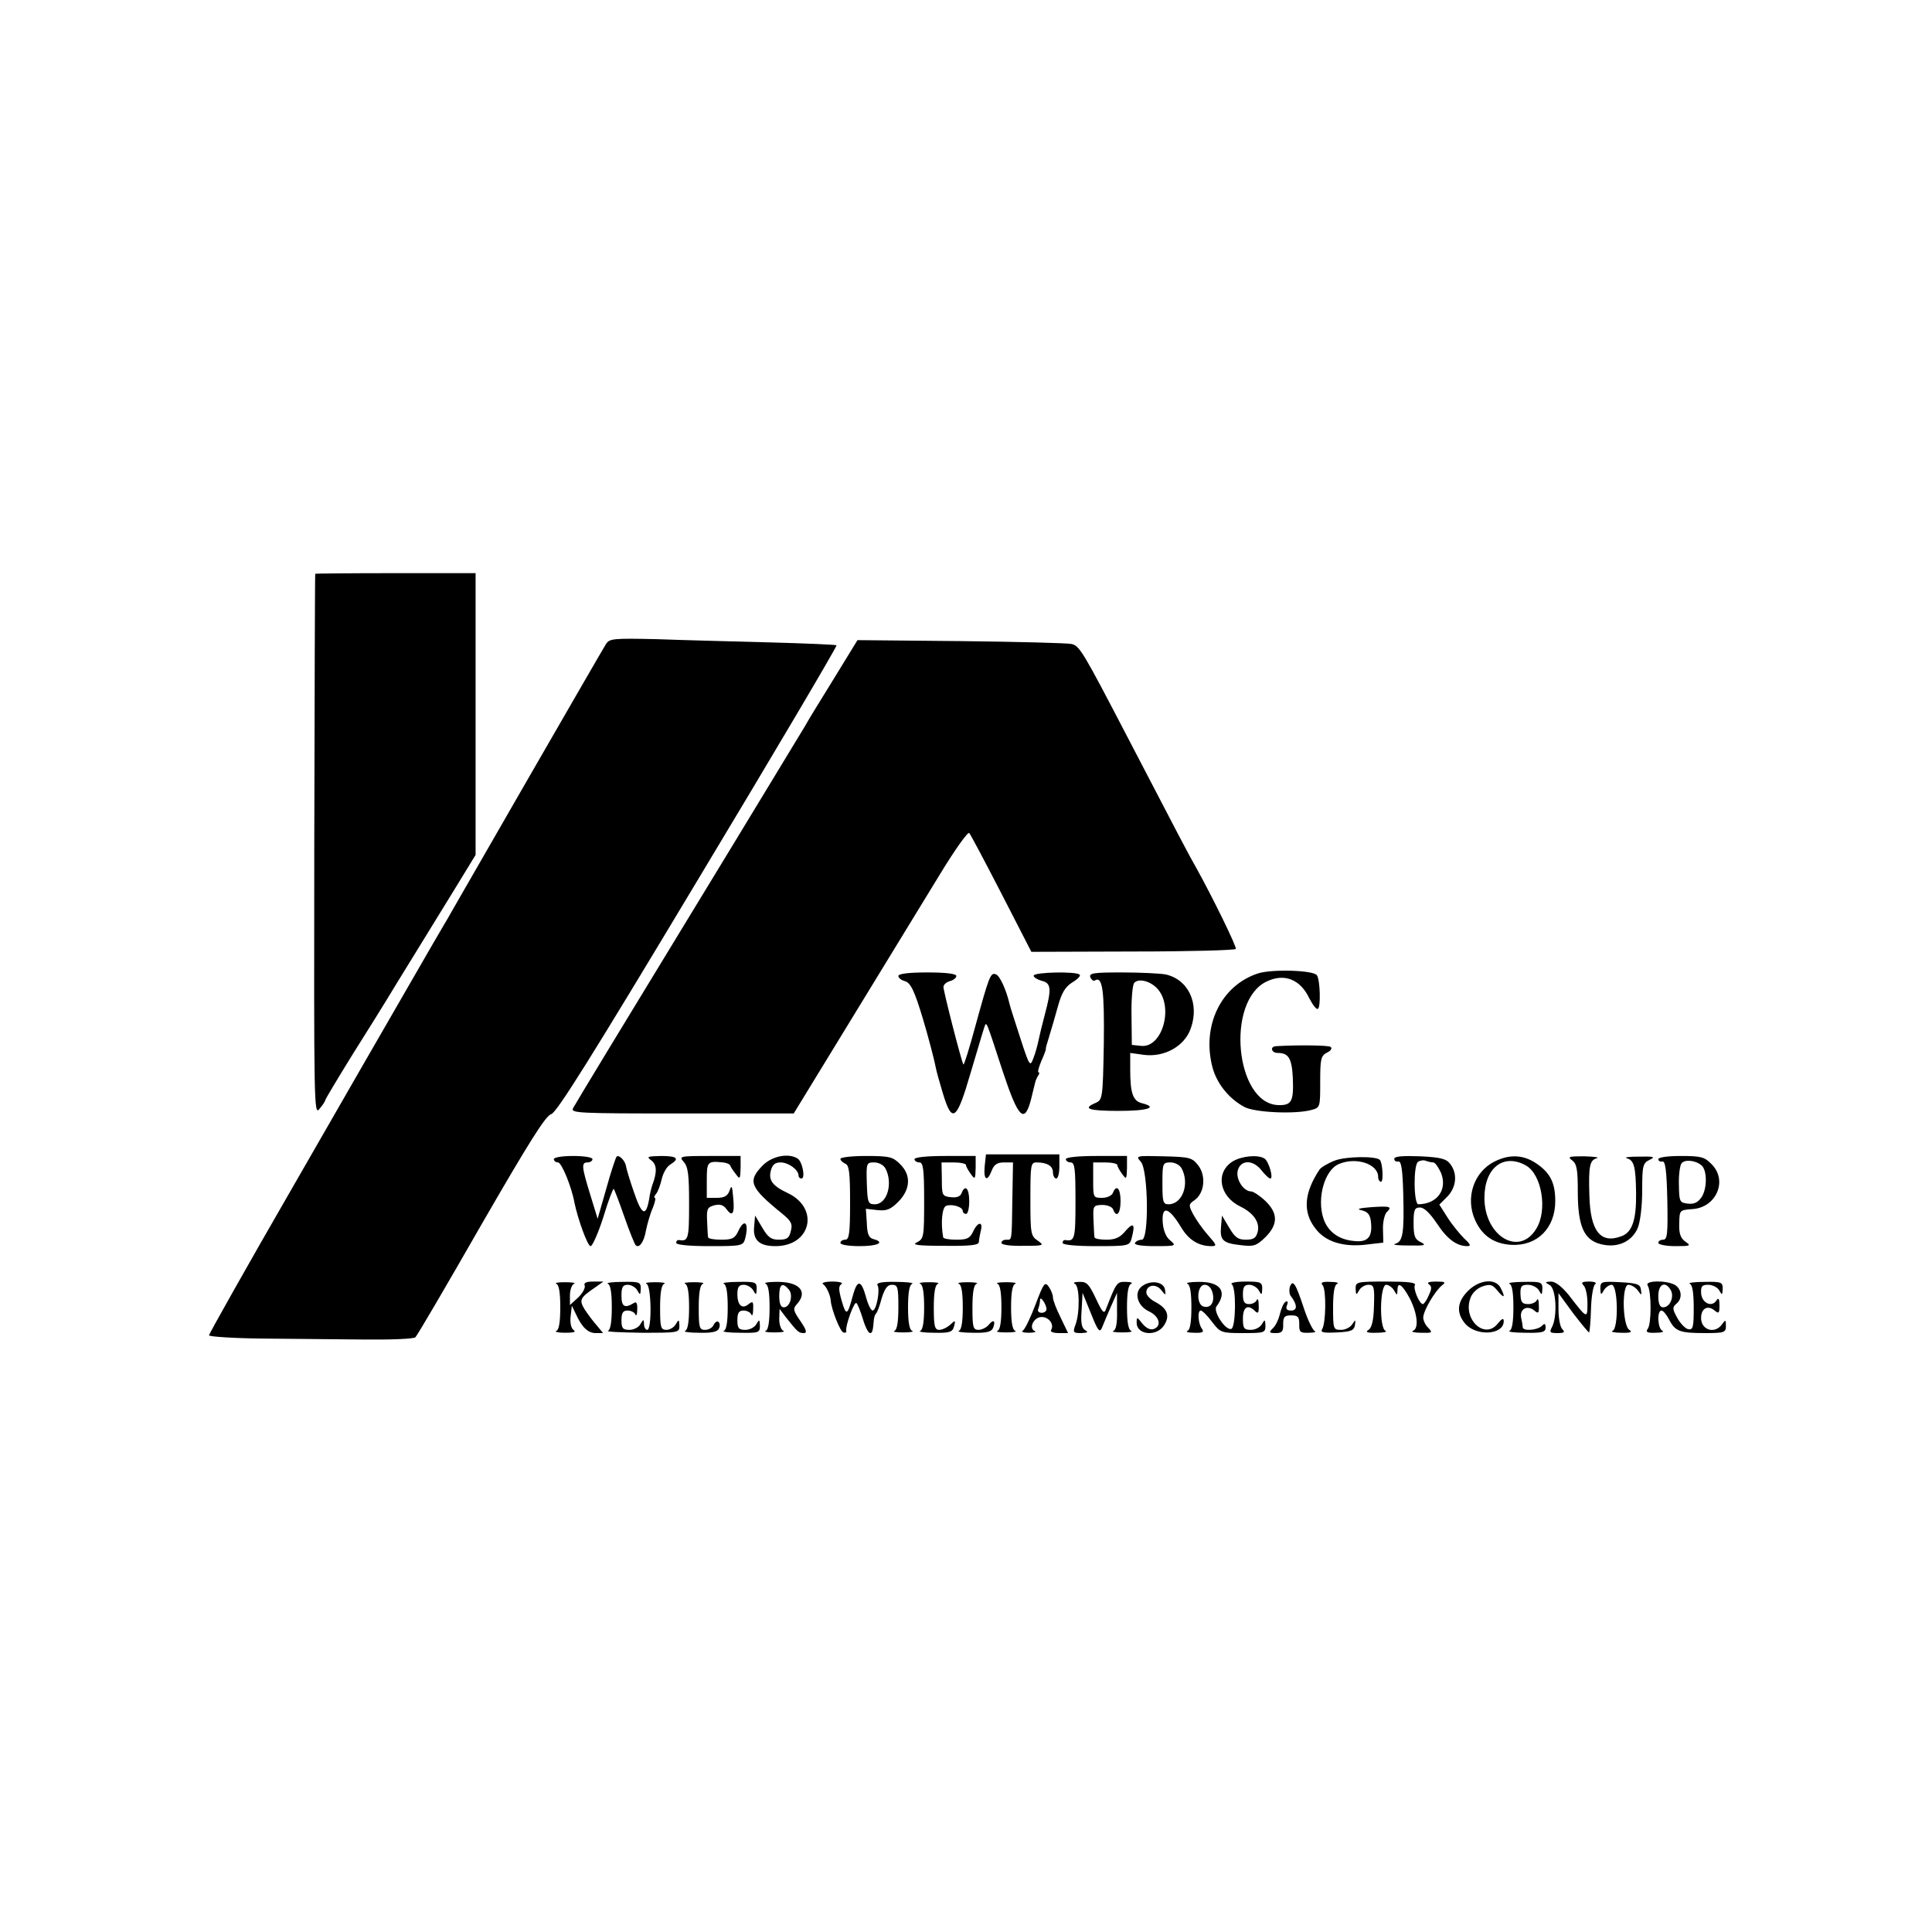
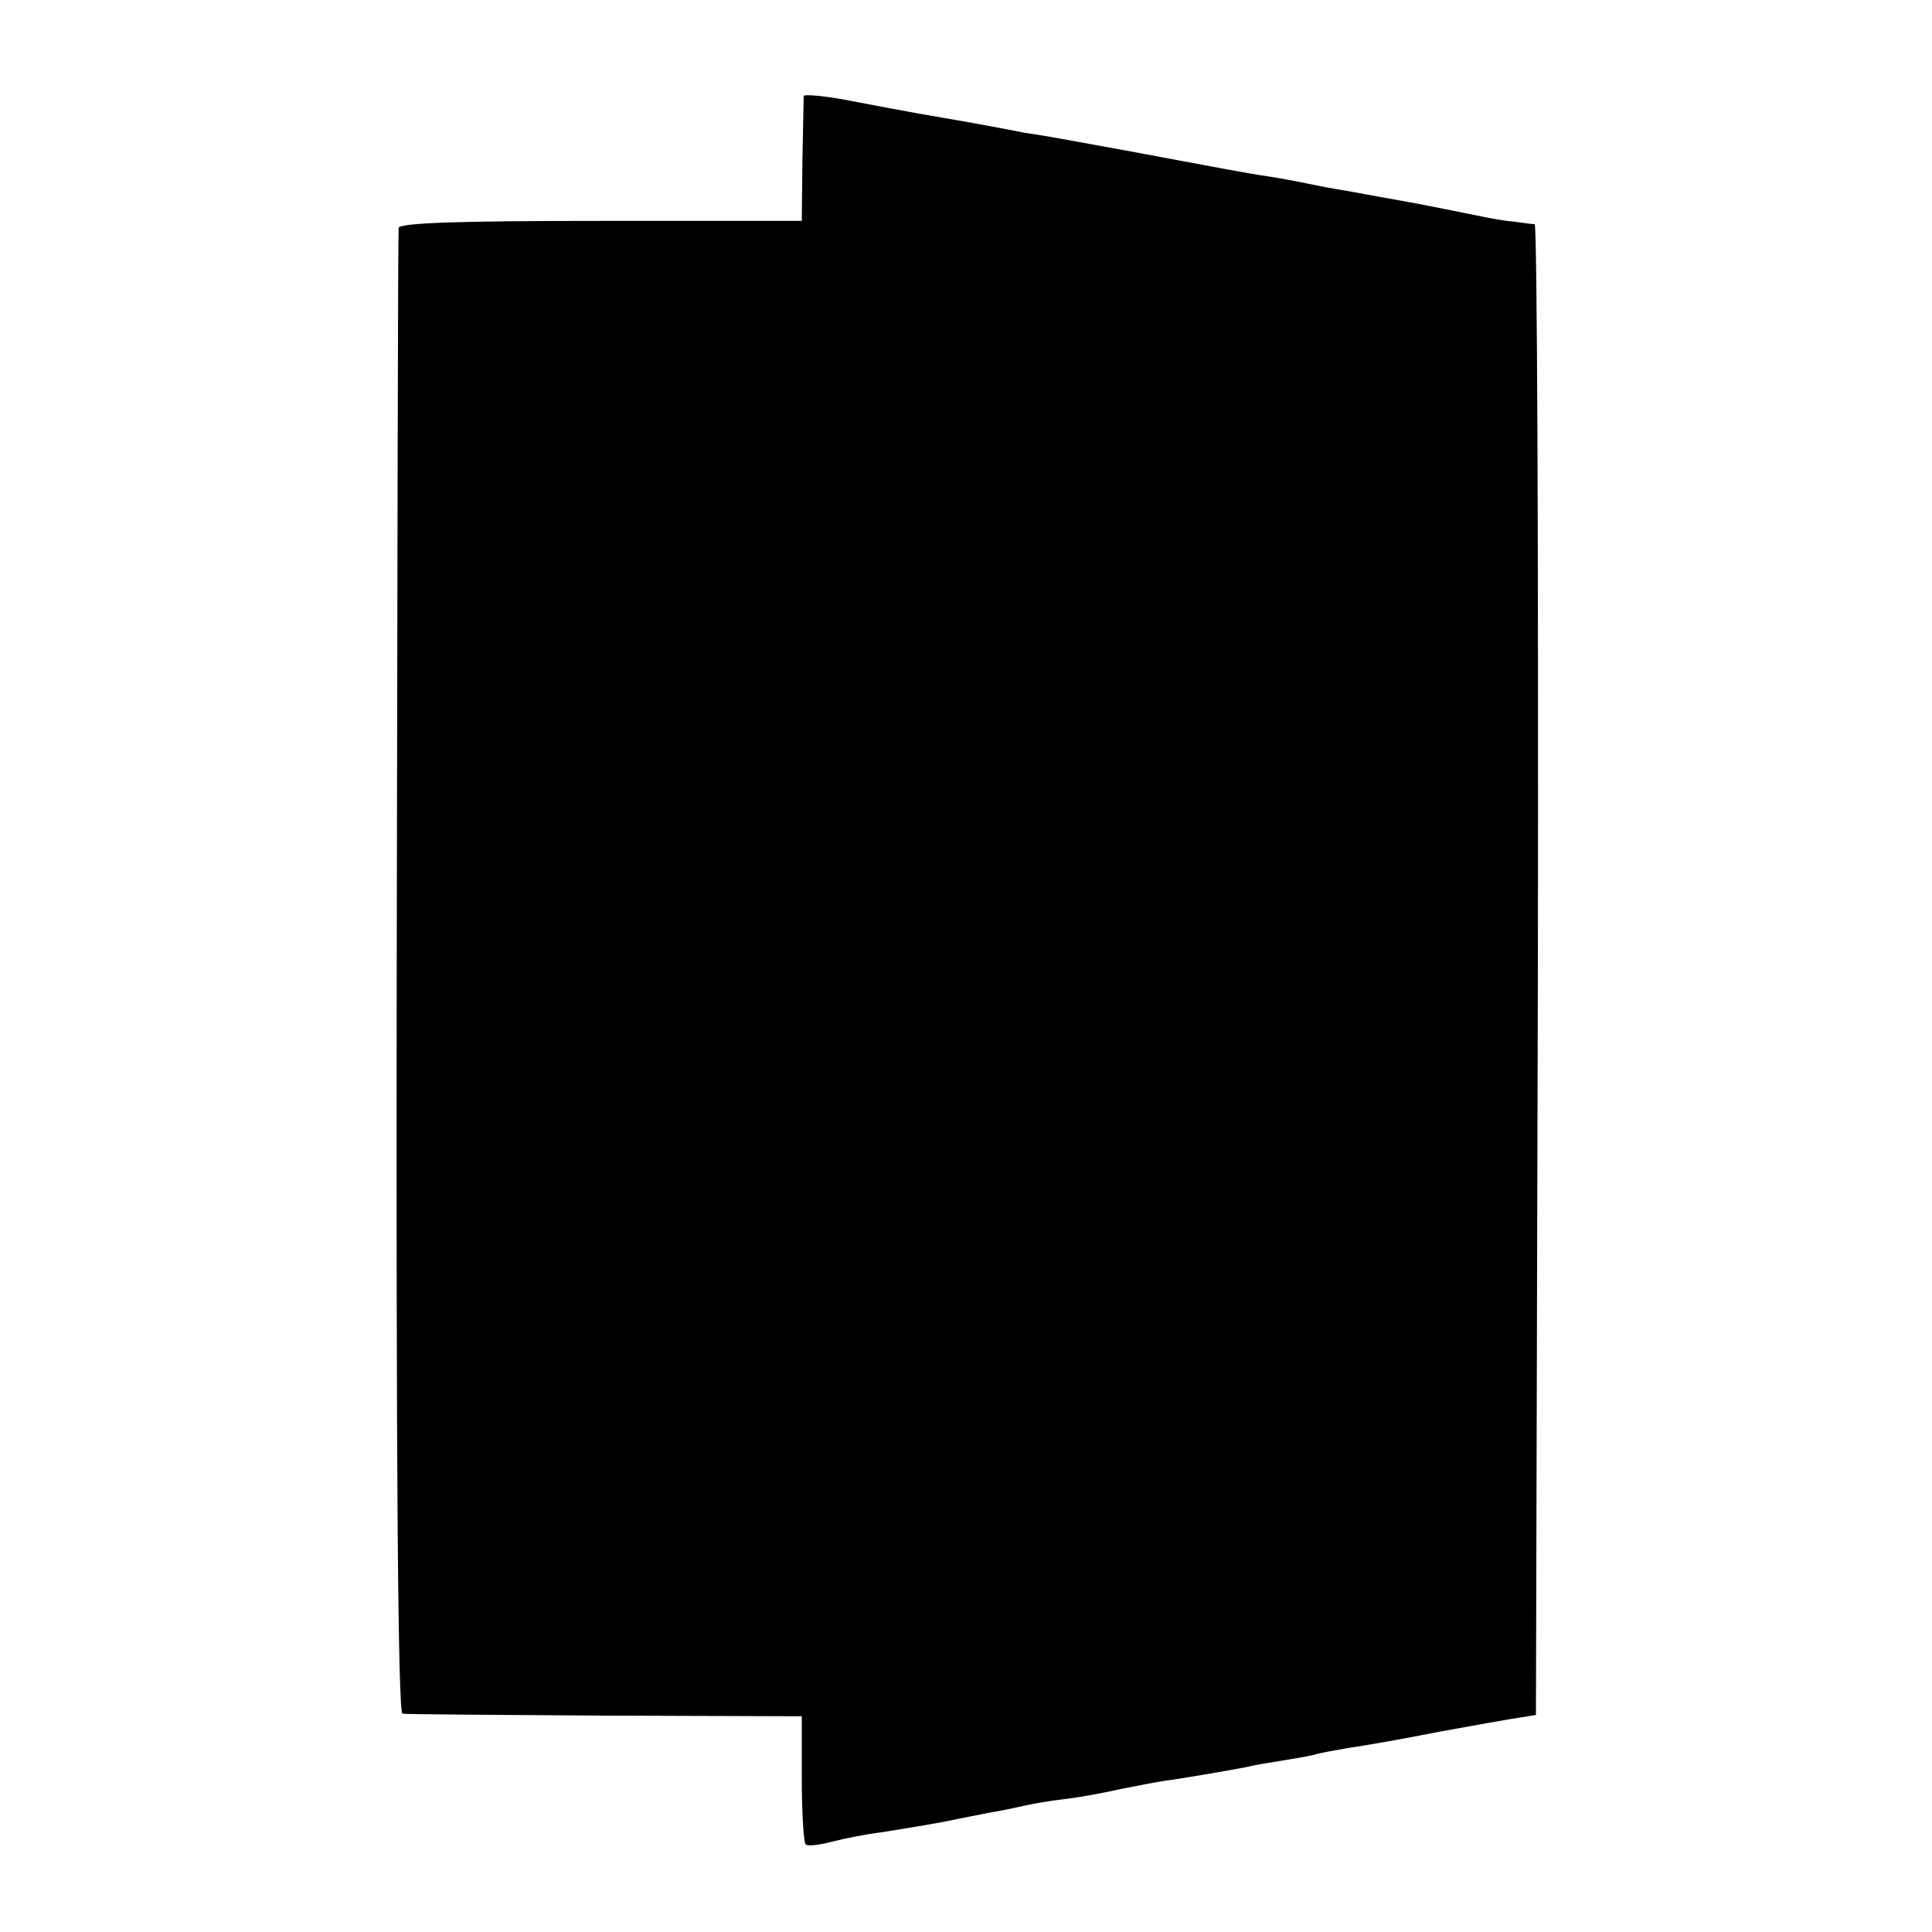
- <svg xmlns="http://www.w3.org/2000/svg" version="1.0" width="600pt" height="600pt" viewBox="0 0 600 600" preserveAspectRatio="xMidYMid meet">
-   <g transform="translate(0,600) scale(0.1,-0.1)" fill="#000000" stroke="none">
-     <path d="M979 4218 c-1 -2 -2 -381 -3 -844 -1 -805 -1 -840 16 -818 10 12 18 24 18 27 0 3 39 68 86 144 48 76 94 150 103 165 9 15 50 82 92 150 42 68 101 164 131 213 l55 90 0 438 0 437 -248 0 c-137 0 -250 -1 -250 -2z" />
-     <path d="M1882 4000 c-14 -22 -451 -781 -476 -825 -9 -16 -21 -37 -26 -45 -5 -8 -56 -96 -113 -195 -57 -99 -220 -381 -361 -627 -142 -246 -257 -451 -257 -455 1 -4 74 -9 163 -10 90 -1 232 -2 317 -3 84 -1 157 2 161 7 5 4 97 161 204 348 149 258 201 341 218 345 17 5 126 179 456 729 239 397 432 724 430 727 -3 2 -97 6 -209 9 -112 3 -269 7 -349 10 -135 3 -147 2 -158 -15z" />
-     <path d="M2590 3893 c-40 -65 -81 -131 -90 -148 -10 -16 -173 -286 -364 -599 -191 -313 -351 -577 -356 -587 -9 -16 12 -17 338 -17 l347 0 184 301 c102 166 222 364 269 440 46 76 88 135 92 130 4 -4 49 -89 100 -188 l93 -181 316 1 c174 0 317 4 319 8 3 7 -73 162 -123 252 -22 38 -56 103 -213 405 -139 267 -149 284 -174 290 -13 3 -167 7 -344 9 l-321 3 -73 -119z" />
-     <path d="M3907 2977 c-114 -37 -175 -161 -142 -290 13 -51 51 -99 100 -125 32 -17 158 -23 208 -9 27 7 27 9 27 87 0 71 2 81 21 91 13 6 17 14 11 18 -8 5 -104 6 -169 2 -20 -1 -15 -21 5 -21 34 0 44 -17 47 -78 3 -73 -4 -85 -45 -84 -134 4 -164 324 -36 384 54 26 104 7 132 -52 11 -21 22 -36 27 -33 9 5 7 88 -3 104 -10 16 -139 20 -183 6z" />
-     <path d="M2790 2969 c0 -6 9 -13 20 -16 18 -5 30 -29 58 -123 13 -44 33 -118 38 -145 2 -11 12 -47 22 -80 29 -96 43 -86 86 62 21 70 40 135 43 143 7 19 4 25 58 -140 47 -141 66 -161 86 -88 6 24 12 48 13 53 1 6 5 16 9 23 5 6 6 12 2 12 -3 0 1 16 9 35 9 20 15 36 14 38 -1 1 4 18 10 37 6 19 18 61 27 93 12 44 23 62 45 76 17 10 27 21 23 24 -10 11 -143 8 -143 -3 0 -5 11 -12 25 -16 30 -7 31 -25 10 -104 -8 -30 -17 -67 -20 -82 -3 -15 -10 -40 -16 -55 -10 -27 -12 -24 -40 62 -16 50 -32 98 -34 108 -10 43 -30 87 -42 91 -17 7 -21 -5 -64 -161 -18 -67 -35 -121 -37 -119 -5 5 -62 227 -62 241 0 7 9 15 20 18 11 3 20 10 20 16 0 7 -32 11 -90 11 -58 0 -90 -4 -90 -11z" />
-     <path d="M3386 2965 c4 -8 10 -13 14 -10 24 15 30 -30 28 -196 -3 -170 -4 -174 -25 -184 -43 -18 -23 -25 72 -25 90 0 123 11 71 24 -27 7 -36 30 -36 103 l0 53 43 -6 c63 -8 126 27 145 82 28 78 -8 153 -79 168 -18 3 -78 6 -135 6 -88 0 -102 -2 -98 -15z m206 -33 c55 -55 19 -188 -49 -180 l-28 3 -1 90 c-1 50 3 95 8 102 12 15 47 8 70 -15z" />
-     <path d="M3058 2378 c-4 -43 8 -50 22 -13 7 18 17 25 38 25 l28 0 -2 -112 c-2 -137 -1 -128 -19 -128 -8 0 -15 -4 -15 -10 0 -6 29 -10 68 -9 64 0 66 1 45 16 -22 14 -23 23 -23 129 0 106 1 114 19 114 33 0 51 -11 51 -31 0 -10 5 -19 10 -19 6 0 10 17 10 38 l0 37 -114 0 -114 0 -4 -37z" />
-     <path d="M1720 2400 c0 -5 6 -10 13 -10 11 0 42 -75 51 -125 11 -53 41 -135 50 -135 6 0 24 41 40 91 15 50 30 89 32 87 2 -2 17 -41 33 -87 16 -46 32 -85 35 -88 11 -11 26 10 32 45 4 20 13 52 21 70 7 17 10 32 7 32 -4 0 -2 6 4 13 5 6 13 27 17 45 4 18 15 38 26 45 31 19 22 27 -28 27 -43 -1 -46 -2 -30 -14 17 -13 18 -36 3 -76 -3 -8 -8 -28 -10 -44 -10 -56 -23 -50 -47 21 -13 37 -24 74 -25 82 -3 17 -22 36 -29 29 -3 -3 -18 -48 -32 -99 l-27 -94 -23 75 c-27 88 -28 100 -8 100 8 0 15 5 15 10 0 6 -27 10 -60 10 -33 0 -60 -4 -60 -10z" />
-     <path d="M2123 2392 c14 -15 17 -40 17 -130 0 -110 -2 -118 -32 -113 -5 0 -8 -3 -8 -9 0 -6 41 -10 104 -10 99 0 104 1 110 23 13 50 -2 66 -22 22 -10 -21 -19 -25 -52 -25 -22 0 -41 3 -41 8 -1 4 -2 26 -3 50 -2 38 1 43 23 49 17 4 28 1 37 -12 19 -26 26 -14 21 36 -3 36 -5 40 -11 22 -6 -17 -16 -23 -40 -23 l-31 0 0 55 c0 57 2 60 50 55 11 -1 21 -5 23 -10 1 -4 9 -16 17 -26 13 -18 14 -16 15 19 l0 37 -97 0 c-92 0 -95 -1 -80 -18z" />
-     <path d="M2369 2381 c-48 -49 -41 -68 60 -150 28 -23 33 -32 27 -54 -5 -22 -12 -27 -37 -27 -24 0 -34 7 -52 38 l-22 37 -3 -35 c-4 -41 16 -60 66 -60 111 0 138 118 38 165 -47 22 -60 40 -52 70 5 18 13 25 30 25 25 0 56 -23 56 -41 0 -5 4 -9 9 -9 13 0 3 53 -12 62 -28 18 -79 8 -108 -21z" />
-     <path d="M2610 2401 c0 -5 7 -11 15 -15 12 -4 15 -27 15 -121 0 -96 -3 -115 -15 -115 -8 0 -15 -4 -15 -10 0 -6 27 -10 60 -10 57 0 80 12 42 22 -14 4 -19 16 -20 50 l-3 44 35 -4 c29 -3 41 1 66 26 38 39 40 83 5 117 -22 22 -32 25 -105 25 -44 0 -80 -4 -80 -9z m140 -30 c24 -46 5 -111 -33 -111 -21 0 -23 5 -25 65 -2 63 -1 65 23 65 14 0 29 -8 35 -19z" />
-     <path d="M2840 2400 c0 -5 7 -10 15 -10 12 0 15 -20 15 -118 0 -113 -1 -119 -22 -130 -18 -8 0 -11 85 -11 79 -1 107 2 107 12 0 6 3 22 6 35 8 30 -10 28 -24 -3 -10 -21 -19 -25 -52 -25 -22 0 -41 3 -41 8 -8 46 -3 92 9 97 18 7 52 -3 52 -16 0 -5 5 -9 10 -9 6 0 10 18 10 40 0 40 -13 53 -24 24 -4 -10 -15 -14 -33 -12 -27 3 -28 6 -28 56 l-1 52 38 0 c21 0 38 -4 38 -8 0 -5 7 -17 15 -28 13 -18 14 -17 15 19 l0 37 -95 0 c-57 0 -95 -4 -95 -10z" />
-     <path d="M3310 2400 c0 -5 7 -10 15 -10 13 0 15 -20 15 -120 0 -118 -2 -126 -32 -121 -5 0 -8 -3 -8 -9 0 -6 41 -10 104 -10 99 0 104 1 110 23 12 45 7 53 -18 25 -17 -21 -32 -28 -60 -28 -20 0 -37 3 -37 8 -1 4 -2 28 -3 53 -2 44 -1 46 27 47 16 0 31 -6 34 -14 10 -27 23 -14 23 26 0 40 -13 53 -24 25 -3 -8 -18 -15 -33 -15 -28 0 -28 1 -28 55 l0 55 37 0 c21 0 38 -4 38 -8 0 -5 7 -17 15 -28 13 -18 14 -17 15 19 l0 37 -95 0 c-57 0 -95 -4 -95 -10z" />
-     <path d="M3543 2392 c23 -26 26 -242 3 -242 -8 0 -18 -4 -21 -10 -4 -6 19 -10 62 -10 66 0 67 1 47 18 -13 10 -21 31 -23 55 -4 55 19 49 58 -16 23 -38 54 -57 93 -57 18 0 17 3 -11 35 -17 19 -37 48 -46 65 -14 27 -14 30 5 43 31 22 36 76 11 108 -19 24 -26 26 -108 28 -85 2 -87 2 -70 -17z m127 -21 c25 -48 2 -111 -41 -111 -17 0 -19 7 -19 65 0 62 1 65 25 65 14 0 29 -8 35 -19z" />
-     <path d="M3828 2393 c-54 -34 -42 -108 24 -140 41 -20 61 -49 54 -78 -5 -20 -13 -25 -37 -25 -24 0 -34 7 -52 38 l-22 37 -3 -34 c-4 -43 6 -52 62 -58 40 -5 48 -2 76 25 40 40 39 75 -1 113 -17 16 -37 29 -44 29 -23 0 -48 38 -41 65 9 34 48 34 74 0 11 -14 23 -25 27 -25 11 0 -5 54 -18 62 -20 13 -71 8 -99 -9z" />
-     <path d="M4146 2396 c-21 -8 -43 -21 -48 -28 -48 -72 -53 -132 -13 -183 31 -42 88 -59 160 -50 l51 6 -1 41 c-1 22 5 46 11 53 19 18 12 20 -48 16 -39 -3 -47 -6 -28 -10 19 -5 26 -14 28 -40 4 -43 -11 -60 -53 -55 -48 4 -82 30 -95 70 -21 63 4 151 48 169 54 23 122 0 122 -40 0 -8 4 -15 9 -15 8 0 5 59 -4 68 -12 12 -104 11 -139 -2z" />
-     <path d="M4330 2401 c0 -6 6 -10 13 -8 9 1 13 -26 15 -103 3 -120 -1 -147 -26 -153 -9 -3 10 -5 43 -5 50 -1 56 1 38 10 -19 9 -23 19 -23 60 0 41 3 48 20 48 13 0 31 -18 52 -49 32 -49 62 -71 95 -71 12 0 10 6 -10 24 -13 13 -37 42 -51 64 l-26 41 25 25 c28 29 32 71 9 101 -12 16 -29 21 -94 24 -54 2 -80 0 -80 -8z m121 -11 c6 0 16 -15 24 -32 21 -52 -11 -97 -70 -98 -15 0 -16 123 -1 132 6 4 17 6 24 3 8 -3 18 -5 23 -5z" />
-     <path d="M4642 2393 c-65 -32 -92 -113 -61 -182 22 -49 59 -74 113 -77 80 -4 136 52 136 136 0 57 -16 88 -59 117 -40 27 -83 29 -129 6z m96 -12 c50 -27 69 -139 33 -197 -53 -88 -161 -23 -161 96 0 93 59 139 128 101z" />
-     <path d="M4883 2396 c14 -11 17 -29 17 -97 0 -107 19 -150 72 -163 51 -13 96 8 114 50 8 19 14 69 14 117 0 77 2 85 23 95 19 9 14 11 -33 10 -30 0 -47 -2 -38 -5 23 -6 28 -27 29 -109 1 -82 -12 -121 -45 -133 -65 -25 -97 15 -100 125 -3 93 1 111 23 117 9 3 -9 5 -39 6 -48 0 -53 -1 -37 -13z" />
-     <path d="M5150 2400 c0 -5 6 -9 13 -7 9 1 13 -29 15 -120 2 -105 0 -123 -13 -123 -8 0 -15 -4 -15 -10 0 -5 24 -10 52 -10 48 0 51 1 32 14 -15 11 -20 25 -19 56 1 42 1 42 40 45 75 4 112 89 60 140 -21 22 -33 25 -95 25 -40 0 -70 -4 -70 -10z m134 -19 c18 -15 18 -71 1 -98 -12 -18 -24 -23 -43 -21 -26 3 -27 6 -28 58 -1 30 3 60 8 67 10 13 43 10 62 -6z" />
-     <path d="M1728 2013 c8 -3 12 -28 12 -73 0 -45 -4 -70 -12 -73 -7 -3 5 -6 27 -6 25 0 35 2 27 8 -8 5 -12 21 -10 42 l4 34 12 -25 c19 -42 38 -60 62 -60 l23 0 -19 23 c-11 12 -28 35 -38 50 -18 30 -16 36 34 70 l24 17 -31 0 c-23 0 -31 -4 -27 -13 2 -7 -7 -24 -21 -37 l-25 -23 0 30 c0 17 6 34 13 36 6 3 -6 5 -28 5 -22 0 -34 -2 -27 -5z" />
-     <path d="M1888 2013 c8 -3 12 -28 12 -73 0 -45 -4 -70 -12 -73 -7 -3 40 -5 105 -6 114 0 117 0 117 22 -1 20 -2 20 -11 5 -5 -10 -19 -18 -29 -18 -18 0 -20 7 -20 69 0 46 4 71 13 74 6 3 -6 5 -28 5 -22 0 -34 -2 -27 -5 15 -6 17 -143 2 -143 -5 0 -10 8 -10 18 -1 16 -1 16 -11 0 -5 -10 -21 -18 -34 -18 -21 0 -25 5 -25 30 0 23 5 30 19 30 11 0 22 -6 24 -12 3 -7 6 0 6 15 1 20 -3 26 -11 20 -28 -17 -38 -11 -38 23 0 27 4 34 20 34 10 0 24 -8 29 -17 9 -16 10 -16 11 5 0 20 -4 22 -57 21 -32 0 -52 -3 -45 -6z" />
-     <path d="M2128 2013 c8 -3 12 -28 12 -73 0 -45 -4 -70 -12 -73 -7 -3 12 -6 43 -6 41 -1 58 3 62 14 4 8 2 17 -2 20 -5 3 -11 -2 -15 -10 -3 -8 -15 -15 -26 -15 -18 0 -20 6 -20 69 0 46 4 71 13 74 6 3 -6 5 -28 5 -22 0 -34 -2 -27 -5z" />
-     <path d="M2248 2013 c8 -3 12 -28 12 -73 0 -45 -4 -70 -12 -73 -7 -3 15 -6 50 -6 58 -1 62 0 62 22 -1 20 -2 20 -11 5 -5 -10 -21 -18 -34 -18 -21 0 -25 5 -25 30 0 23 5 30 19 30 11 0 22 -6 24 -12 3 -7 6 0 6 16 1 24 -1 26 -14 16 -20 -17 -35 -4 -35 31 0 22 5 29 20 29 10 0 24 -8 29 -17 9 -16 10 -16 11 5 0 20 -4 22 -57 21 -32 0 -52 -3 -45 -6z" />
-     <path d="M2378 2013 c8 -3 12 -28 12 -73 0 -45 -4 -70 -12 -73 -7 -3 5 -5 27 -5 22 0 34 2 28 5 -7 2 -13 19 -13 36 l1 32 19 -25 c37 -47 41 -50 56 -50 11 0 9 9 -10 37 -23 33 -24 39 -11 53 36 40 6 71 -67 69 -24 0 -37 -3 -30 -6z m72 -18 c14 -17 4 -55 -16 -55 -9 0 -14 11 -14 35 0 37 10 44 30 20z" />
-     <path d="M2556 2012 c10 -6 23 -34 24 -52 2 -26 29 -95 39 -98 6 -2 11 0 9 5 -3 15 25 94 32 86 4 -4 13 -27 20 -50 7 -24 17 -43 22 -43 7 0 9 6 12 43 1 6 3 14 6 17 4 3 12 24 18 48 10 31 18 42 32 42 18 0 20 -7 20 -69 0 -46 -4 -71 -12 -74 -7 -3 5 -5 27 -5 22 0 34 2 28 5 -9 3 -13 28 -13 73 0 45 4 70 13 73 6 3 -16 6 -51 6 -42 1 -61 -3 -57 -10 9 -14 -3 -79 -15 -79 -5 0 -14 18 -20 40 -15 55 -27 58 -41 8 -17 -64 -21 -66 -35 -18 -10 35 -10 46 -1 52 7 4 -6 8 -28 8 -22 0 -35 -4 -29 -8z" />
-     <path d="M2858 2013 c8 -3 12 -28 12 -73 0 -45 -4 -70 -12 -73 -7 -3 12 -6 43 -6 49 -1 57 2 62 20 5 19 4 20 -12 5 -10 -9 -25 -16 -34 -16 -14 0 -17 11 -17 69 0 46 4 71 13 74 6 3 -6 5 -28 5 -22 0 -34 -2 -27 -5z" />
-     <path d="M2978 2013 c8 -3 12 -28 12 -73 0 -45 -4 -70 -12 -73 -7 -3 12 -6 43 -6 44 -1 58 3 63 15 9 23 1 28 -14 9 -7 -8 -21 -15 -31 -15 -17 0 -19 8 -19 69 0 46 4 71 13 74 6 3 -6 5 -28 5 -22 0 -34 -2 -27 -5z" />
-     <path d="M3098 2013 c8 -3 12 -28 12 -73 0 -45 -4 -70 -12 -73 -7 -3 5 -5 27 -5 22 0 34 2 28 5 -9 3 -13 28 -13 73 0 45 4 70 13 73 6 3 -6 5 -28 5 -22 0 -34 -2 -27 -5z" />
-     <path d="M3216 1949 c-15 -40 -33 -77 -39 -81 -7 -4 1 -7 18 -7 17 0 25 3 19 5 -21 9 -3 44 21 44 23 0 40 -24 29 -41 -3 -5 8 -9 24 -9 l29 0 -23 48 c-13 26 -24 54 -24 63 0 8 -6 23 -13 33 -12 17 -16 11 -41 -55z m34 -15 c0 -6 -7 -11 -15 -11 -10 0 -14 6 -10 14 3 8 5 20 5 26 0 15 20 -14 20 -29z" />
-     <path d="M3338 2013 c15 -6 16 -90 2 -127 -9 -24 -7 -26 18 -26 20 1 23 3 12 9 -11 7 -14 23 -11 62 l3 54 26 -64 c21 -53 27 -61 34 -45 4 10 16 39 27 64 l20 45 0 -57 c1 -36 -3 -58 -11 -61 -7 -3 5 -5 27 -5 22 0 34 2 28 5 -9 3 -13 28 -13 73 0 45 4 70 13 73 6 3 -1 6 -16 6 -28 1 -30 -1 -62 -84 -6 -17 -11 -12 -32 33 -21 44 -28 52 -51 51 -15 0 -21 -3 -14 -6z" />
-     <path d="M3546 2005 c-25 -19 -14 -60 21 -77 33 -15 42 -45 17 -55 -11 -4 -23 1 -36 16 -17 22 -18 22 -18 3 0 -38 62 -44 85 -8 19 29 11 52 -26 72 -16 8 -29 21 -29 30 0 23 29 29 46 8 14 -18 15 -18 12 1 -4 25 -45 31 -72 10z" />
-     <path d="M3688 2013 c8 -3 12 -28 12 -73 0 -45 -4 -70 -12 -73 -7 -3 2 -6 21 -6 25 -1 31 2 24 12 -12 15 -15 57 -4 57 5 0 21 -16 35 -35 26 -34 29 -35 97 -35 65 0 69 1 69 23 -1 20 -2 20 -11 5 -5 -10 -21 -18 -34 -18 -22 0 -25 5 -25 35 0 36 15 46 38 23 9 -9 12 -5 11 18 0 16 -3 23 -6 17 -2 -7 -13 -13 -24 -13 -14 0 -19 7 -19 30 0 23 4 30 20 30 10 0 24 -8 29 -17 9 -16 10 -16 11 5 0 20 -5 22 -52 22 -29 0 -48 -4 -43 -8 15 -10 13 -134 -1 -139 -18 -6 -58 55 -46 70 35 46 12 77 -56 76 -26 0 -41 -3 -34 -6z m78 -29 c7 -29 -7 -49 -30 -41 -22 9 -18 67 5 67 12 0 21 -10 25 -26z" />
-     <path d="M4006 2004 c-3 -9 -2 -22 2 -28 21 -27 22 -46 2 -46 -14 0 -18 5 -13 17 4 10 2 14 -5 10 -6 -4 -13 -21 -17 -37 -4 -17 -13 -37 -22 -45 -13 -13 -12 -15 9 -15 19 0 24 5 23 28 0 22 4 27 25 27 21 0 25 -5 25 -27 -1 -25 3 -28 30 -27 16 0 25 3 18 5 -6 3 -22 35 -34 72 -25 76 -34 90 -43 66z" />
-     <path d="M4108 2008 c11 -15 10 -117 -2 -136 -6 -10 4 -12 45 -10 45 2 54 6 57 23 2 18 2 18 -8 3 -6 -10 -22 -18 -35 -18 -24 0 -25 2 -25 69 0 46 4 71 13 74 6 3 -3 6 -22 6 -25 1 -31 -2 -23 -11z" />
-     <path d="M4210 1998 c1 -21 2 -21 11 -5 5 9 18 17 29 17 17 0 19 -7 17 -65 -1 -46 -7 -69 -17 -75 -11 -7 -4 -10 25 -9 22 0 34 3 28 6 -20 7 -18 143 2 143 7 0 19 -8 24 -17 10 -17 10 -17 11 0 0 28 14 19 38 -25 24 -47 29 -94 10 -101 -7 -3 4 -6 25 -6 35 -1 37 0 23 15 -9 8 -16 23 -16 32 0 21 36 82 58 100 13 10 11 12 -19 12 -20 0 -29 -3 -22 -8 10 -7 10 -14 0 -35 -6 -15 -15 -27 -18 -27 -11 0 -31 48 -25 59 5 8 -22 11 -88 11 -93 0 -96 -1 -96 -22z" />
-     <path d="M4559 1991 c-33 -33 -37 -66 -11 -99 33 -43 122 -39 122 5 0 11 -6 8 -19 -8 -40 -50 -108 13 -85 78 5 17 21 32 38 38 24 8 31 6 47 -14 21 -25 25 -21 9 10 -16 30 -66 25 -101 -10z" />
-     <path d="M4688 2013 c8 -3 12 -28 12 -73 0 -45 -4 -70 -12 -73 -7 -3 15 -6 50 -6 52 -1 62 2 62 16 0 13 -3 14 -12 5 -13 -13 -58 -17 -59 -4 0 4 -2 17 -5 30 -5 27 19 40 41 22 13 -11 15 -8 14 16 0 16 -3 23 -6 17 -2 -7 -15 -13 -27 -13 -19 0 -23 6 -24 30 -1 25 3 30 23 30 13 0 29 -8 34 -17 9 -16 10 -16 11 5 0 20 -4 22 -57 21 -32 0 -52 -3 -45 -6z" />
-     <path d="M4813 2009 c20 -12 24 -97 7 -130 -9 -17 -7 -19 17 -19 21 0 24 3 15 12 -7 7 -12 34 -12 62 l0 50 46 -63 c26 -34 48 -60 49 -59 2 2 5 35 6 73 1 39 7 73 13 77 6 4 -2 8 -18 8 -23 0 -27 -3 -18 -12 7 -7 12 -32 12 -56 0 -49 -1 -48 -58 26 -22 27 -42 42 -55 42 -20 -1 -20 -2 -4 -11z" />
-     <path d="M4970 1998 c1 -20 2 -21 11 -5 5 9 17 17 24 17 20 0 22 -136 3 -143 -7 -3 5 -6 27 -6 28 -1 36 2 25 9 -21 13 -24 140 -3 140 9 0 22 -8 29 -17 12 -17 13 -17 10 2 -2 17 -12 20 -64 23 -59 3 -62 2 -62 -20z" />
-     <path d="M5117 2008 c12 -19 12 -121 0 -135 -7 -10 -1 -13 24 -12 19 0 28 3 22 6 -15 6 -18 63 -3 63 5 0 16 -13 24 -29 19 -36 33 -41 112 -41 59 0 64 2 64 22 0 20 -1 21 -13 4 -21 -28 -61 -18 -64 17 -2 32 19 46 42 27 13 -11 15 -8 15 16 0 20 -3 25 -9 16 -14 -23 -45 -10 -48 21 -1 22 2 27 22 27 13 0 29 -8 34 -17 9 -16 10 -16 11 5 0 20 -4 22 -57 21 -32 0 -52 -3 -45 -6 8 -3 12 -28 12 -75 0 -59 -2 -69 -17 -66 -9 2 -24 17 -34 35 -15 27 -16 33 -3 44 20 16 17 46 -5 59 -29 15 -94 13 -84 -2z m72 -15 c11 -21 -3 -53 -24 -53 -10 0 -15 11 -15 35 0 38 22 48 39 18z" />
+ <svg xmlns="http://www.w3.org/2000/svg" version="1.0" width="300pt" height="300pt" viewBox="0 0 300 300" preserveAspectRatio="xMidYMid meet">
+   <g transform="translate(0,300) scale(0.1,-0.1)" fill="#000000" stroke="none">
+     <path d="M1248 2851 c0 -3 -1 -48 -2 -100 l-1 -94 -312 0 c-220 0 -313 -3 -314 -11 -1 -6 -2 -527 -3 -1158 -1 -766 2 -1148 9 -1149 5 -1 147 -2 315 -3 l305 -1 0 -97 c0 -53 3 -99 6 -102 3 -3 21 -1 40 4 19 5 54 12 79 15 25 4 68 11 95 16 28 6 61 12 75 15 14 2 36 7 50 10 14 3 41 8 60 10 19 2 60 9 90 16 30 6 62 12 70 13 17 2 94 15 125 21 11 3 36 7 55 10 19 3 42 7 50 9 8 3 33 7 55 11 22 3 85 14 140 25 55 10 111 20 125 22 l25 4 3 1156 c1 637 -1 1158 -5 1159 -5 0 -19 2 -33 4 -14 1 -36 5 -50 8 -14 3 -50 10 -80 16 -30 6 -65 12 -76 14 -12 2 -37 7 -55 10 -19 3 -45 8 -59 11 -14 3 -41 8 -60 11 -35 5 -70 12 -215 39 -44 8 -93 17 -110 20 -16 3 -41 7 -55 9 -14 3 -52 10 -85 16 -69 12 -83 14 -182 33 -40 8 -74 11 -75 8z" />
  </g>
</svg>
